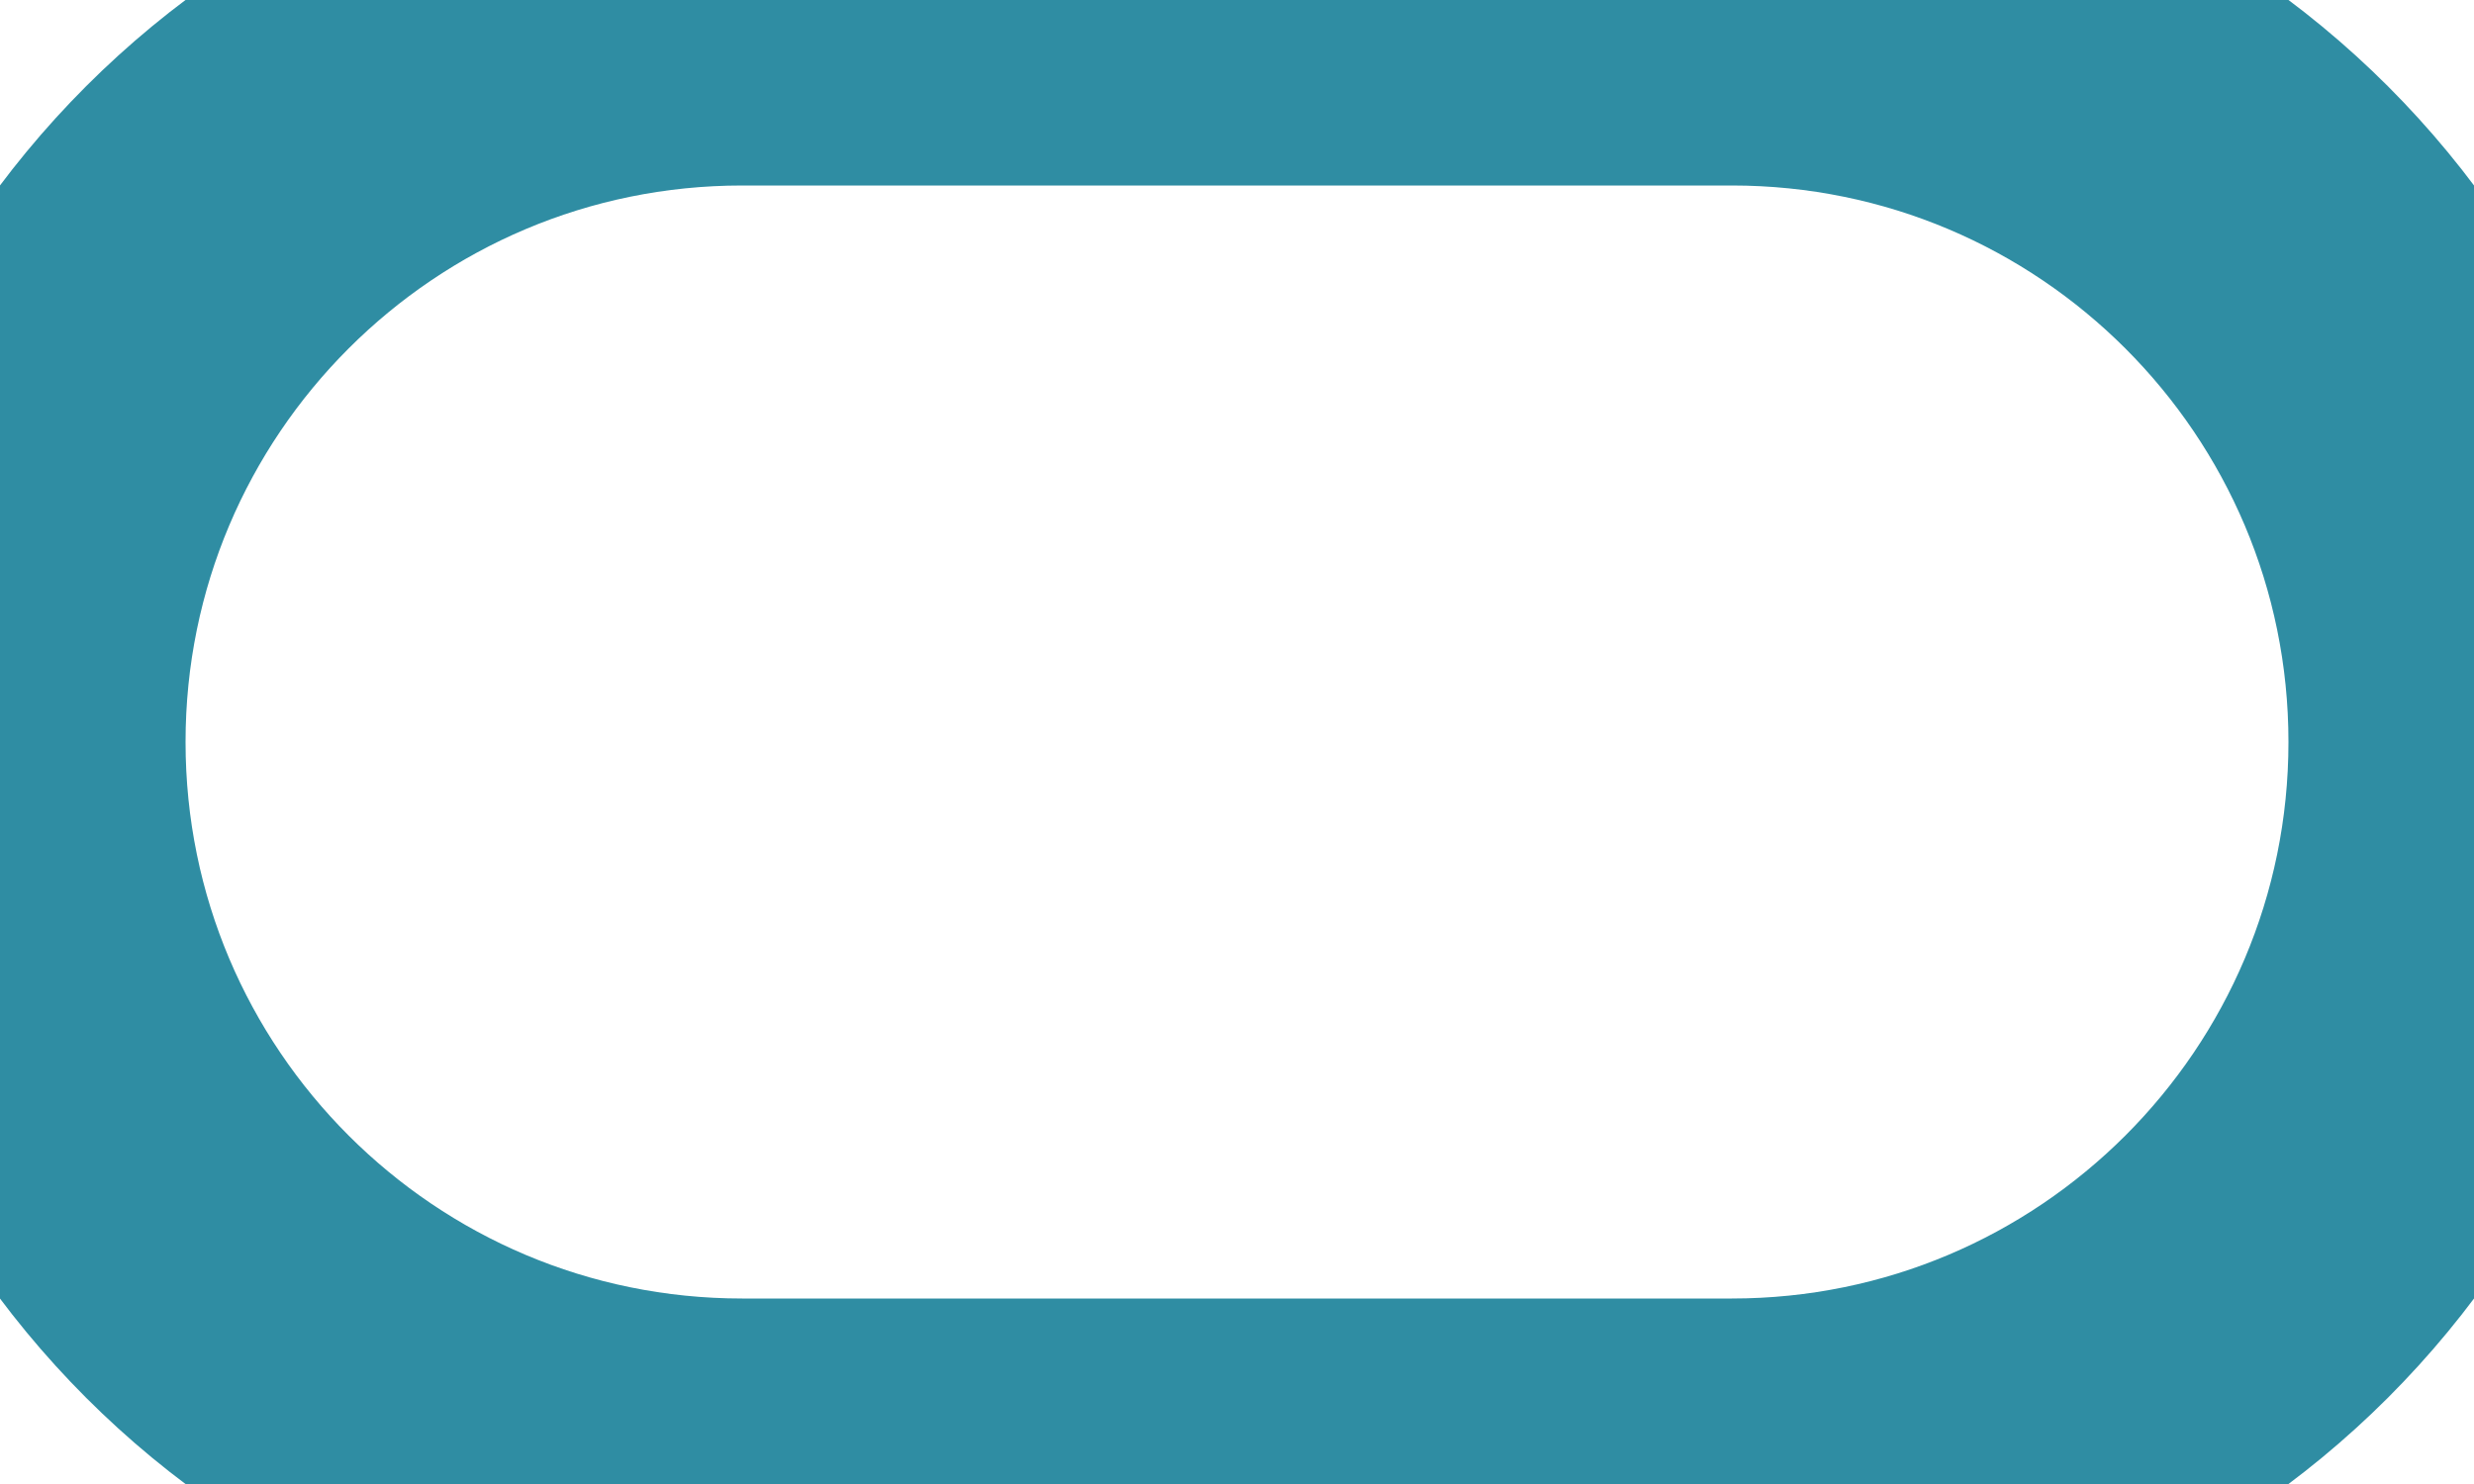
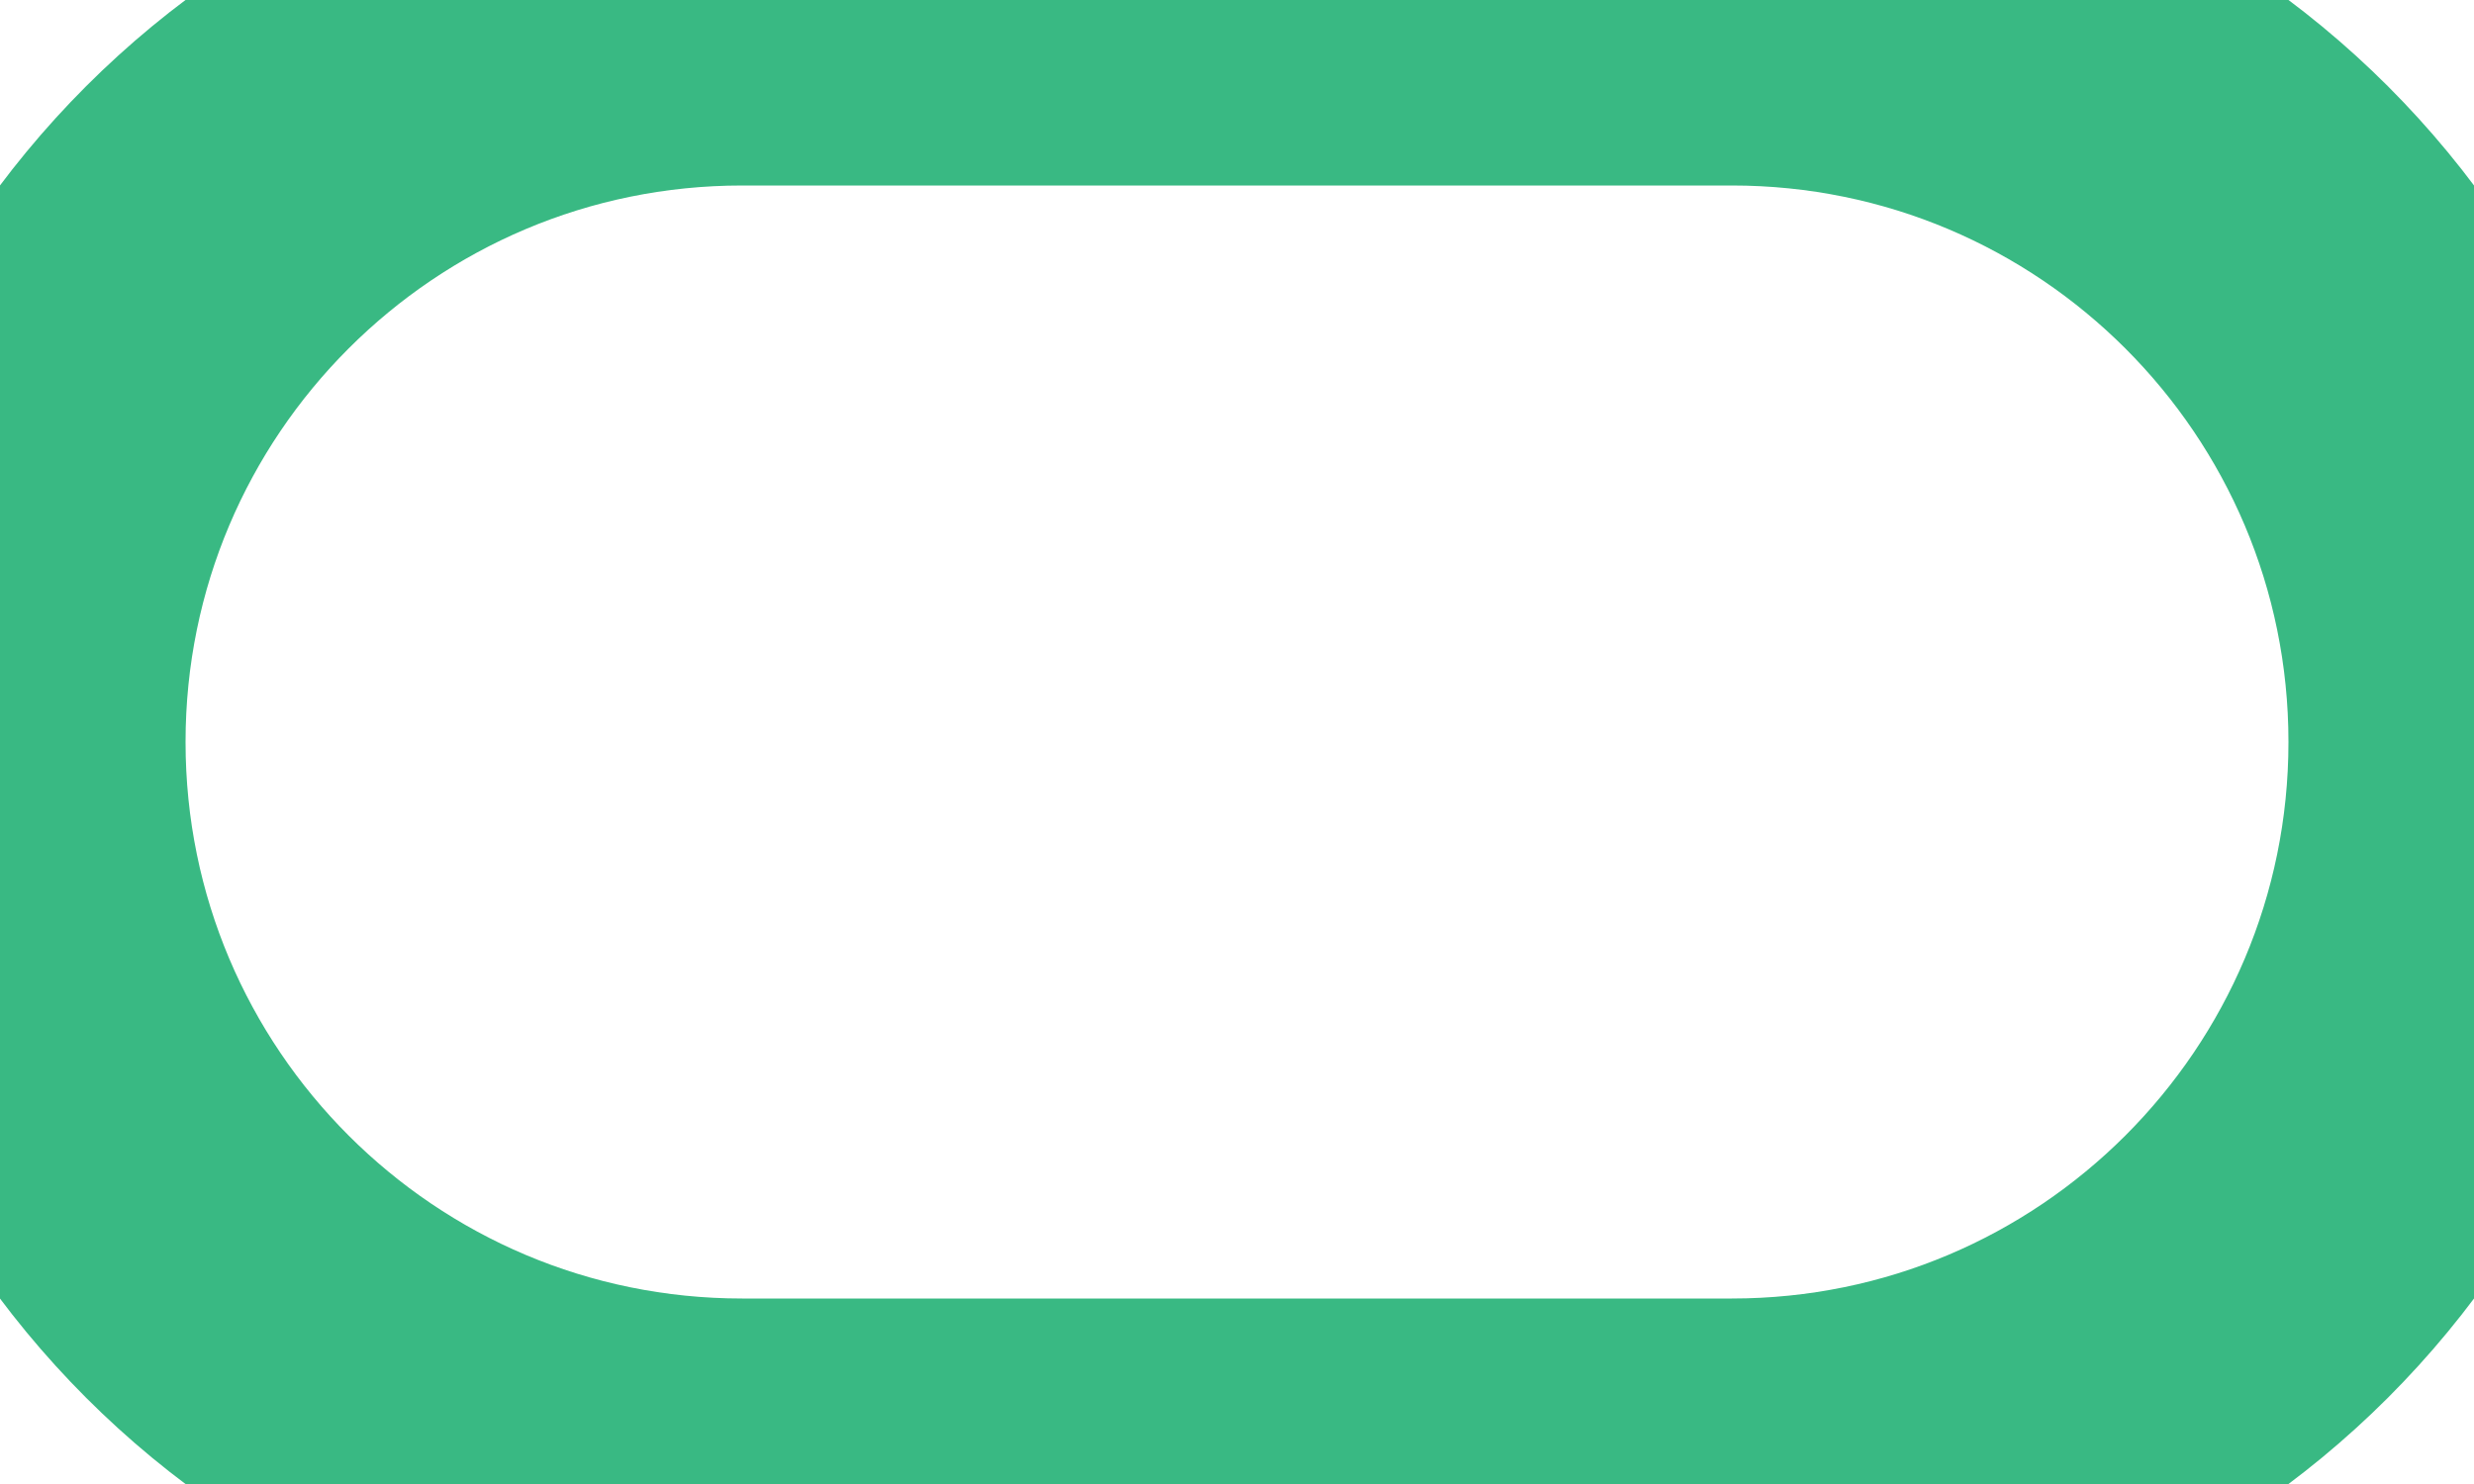
<svg xmlns="http://www.w3.org/2000/svg" width="40" height="24" viewBox="0 0 40 24">
  <style type="text/css">
  .spinner {
    z-index: 2;
    position: absolute;
    top: 50%;
    left: 50%;
    margin: 0px 0 0 0px;
    width: 50px;
    height: 50px;
   }

  .path {
-       stroke: #2f8da3;
+       stroke: #39b983;
      stroke-linecap: round;
      animation: dash 1.5s ease-in-out infinite;
      animation-delay: .5s;
  }

  @keyframes rotate {
    100% {
      transform: rotate(360deg);
    }
  }

  @keyframes dash {
    0% {
      stroke-dasharray: 1, 150;
      stroke-dashoffset: 0;
    }
    50% {
      stroke-dasharray: 90, 150;
      stroke-dashoffset: -35;
    }
    100% {
      stroke-dasharray: 90, 150;
      stroke-dashoffset: -124;
    }
  }

  </style>
  <g class="spinner">
    <rect class="path" width="40" height="24" rx="12" ry="12" fill="none" stroke-width="6" />
  </g>
</svg>
